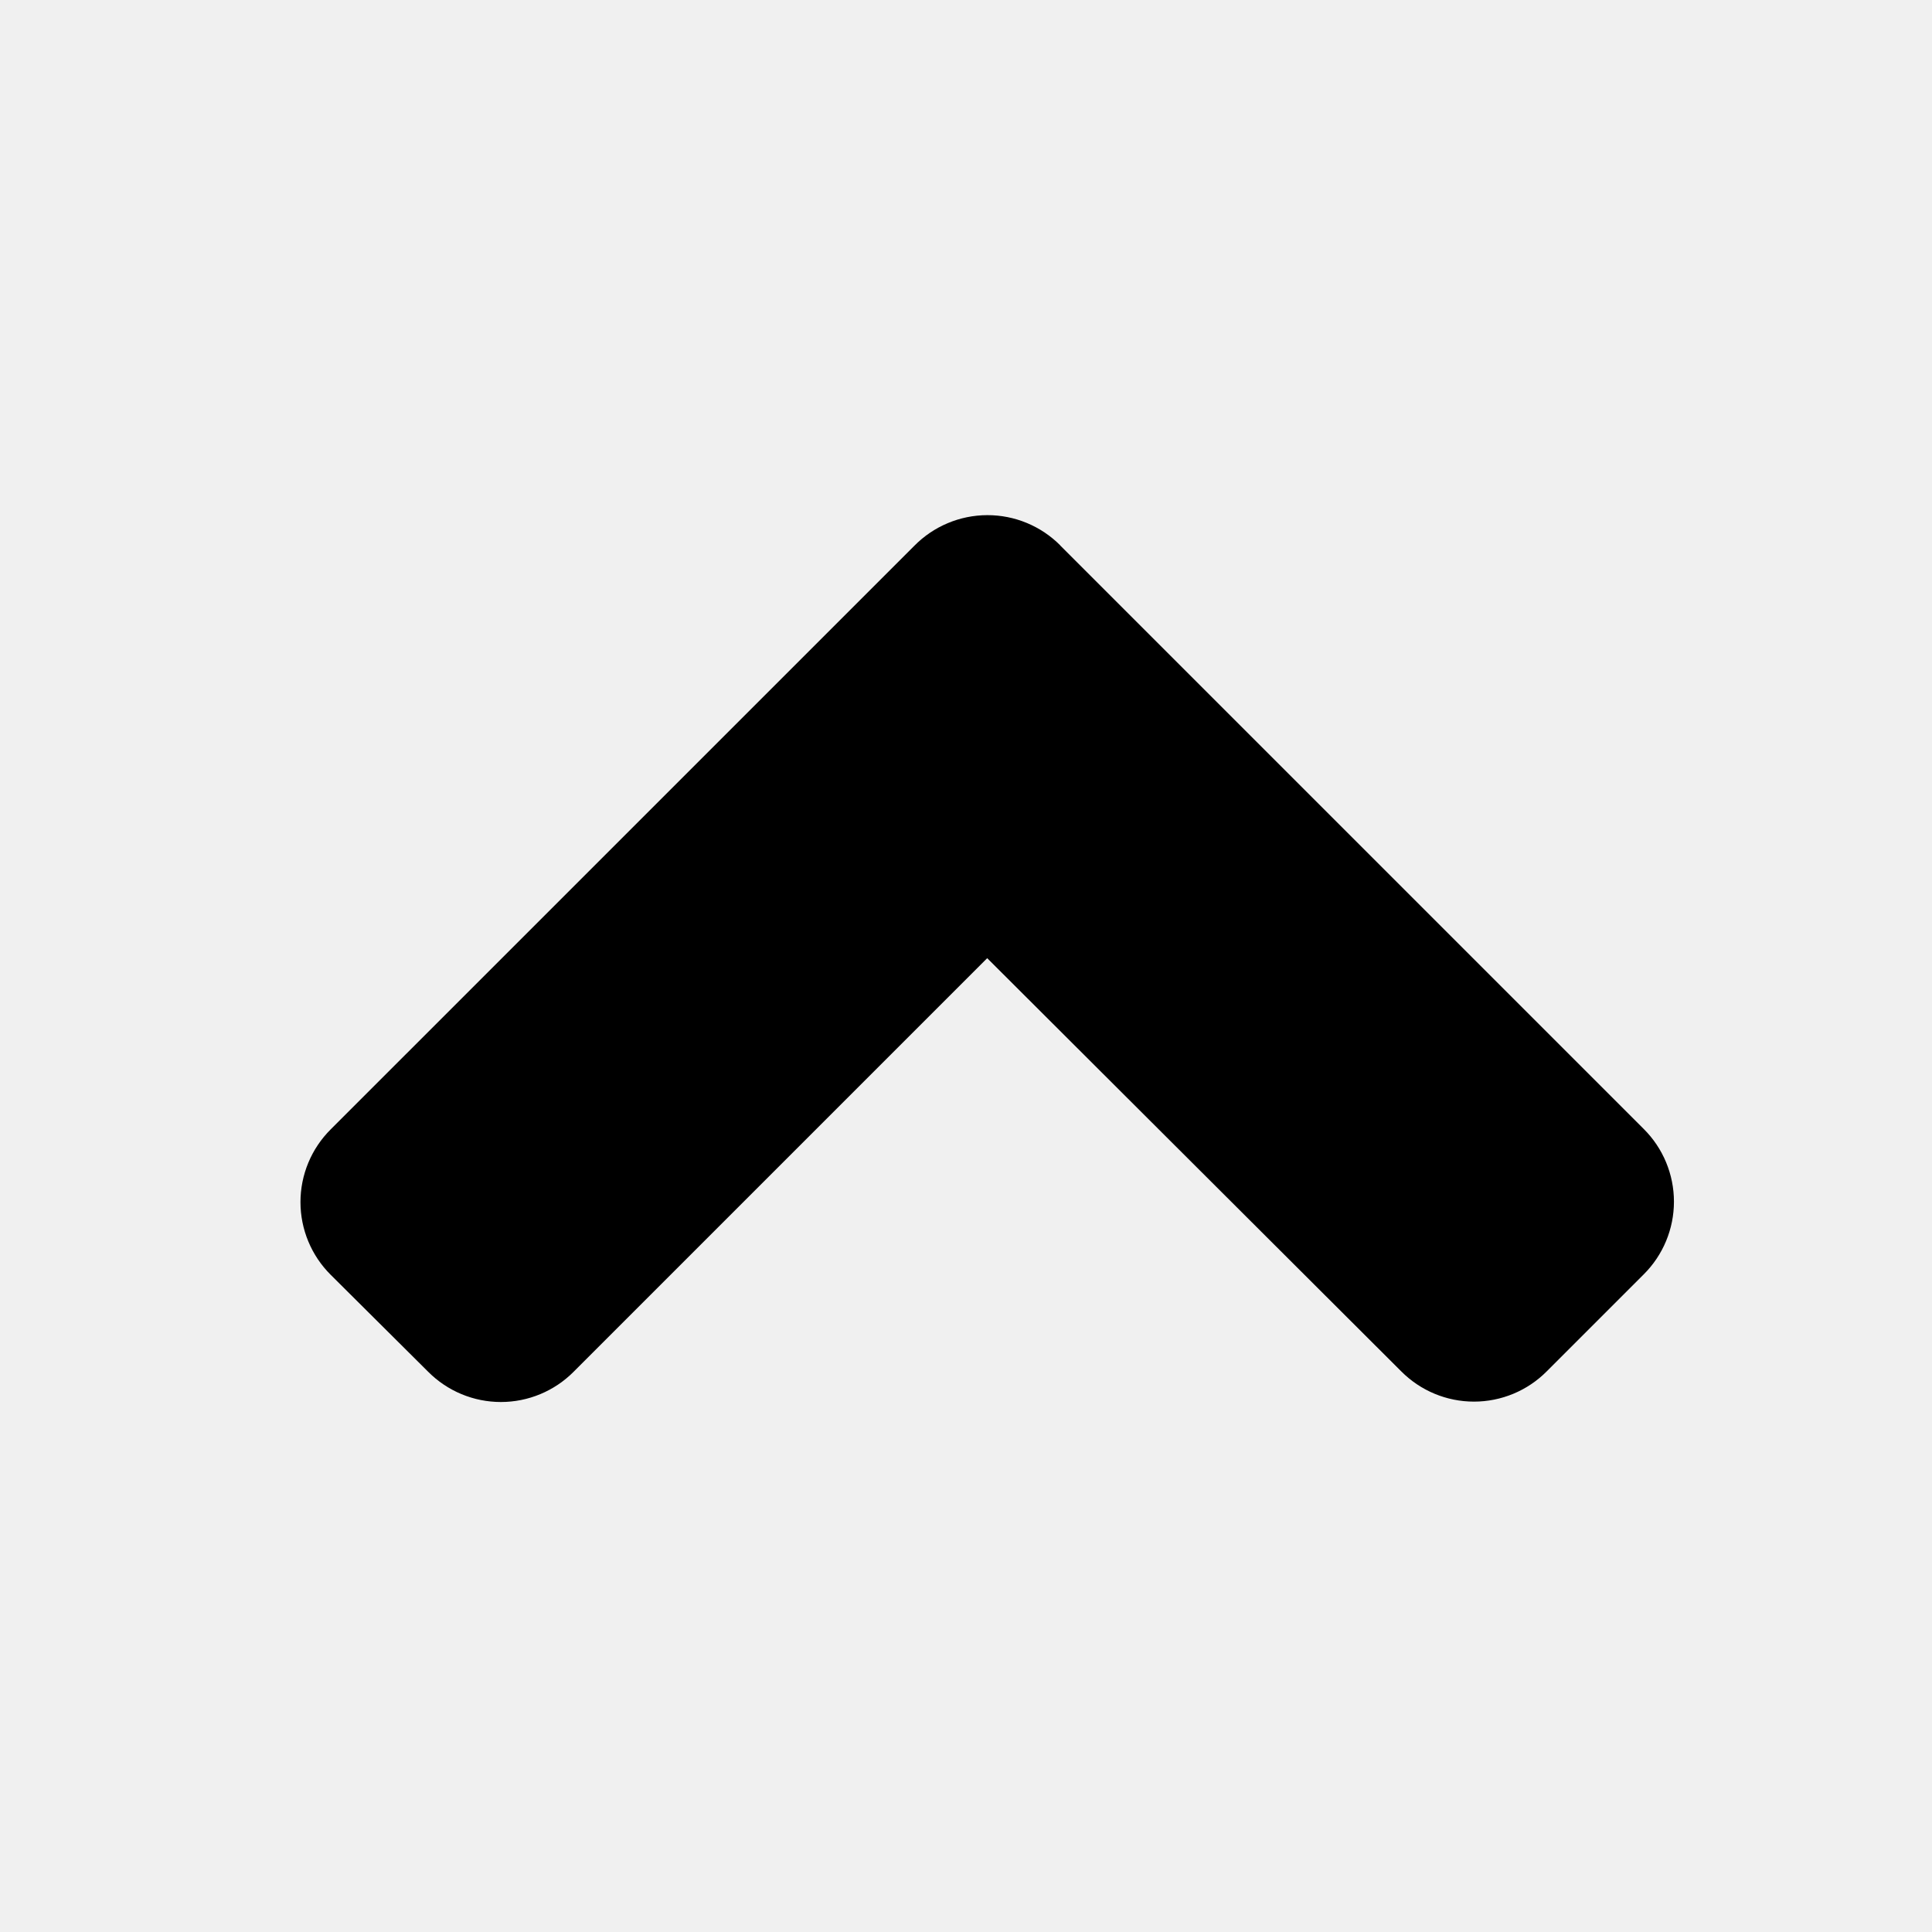
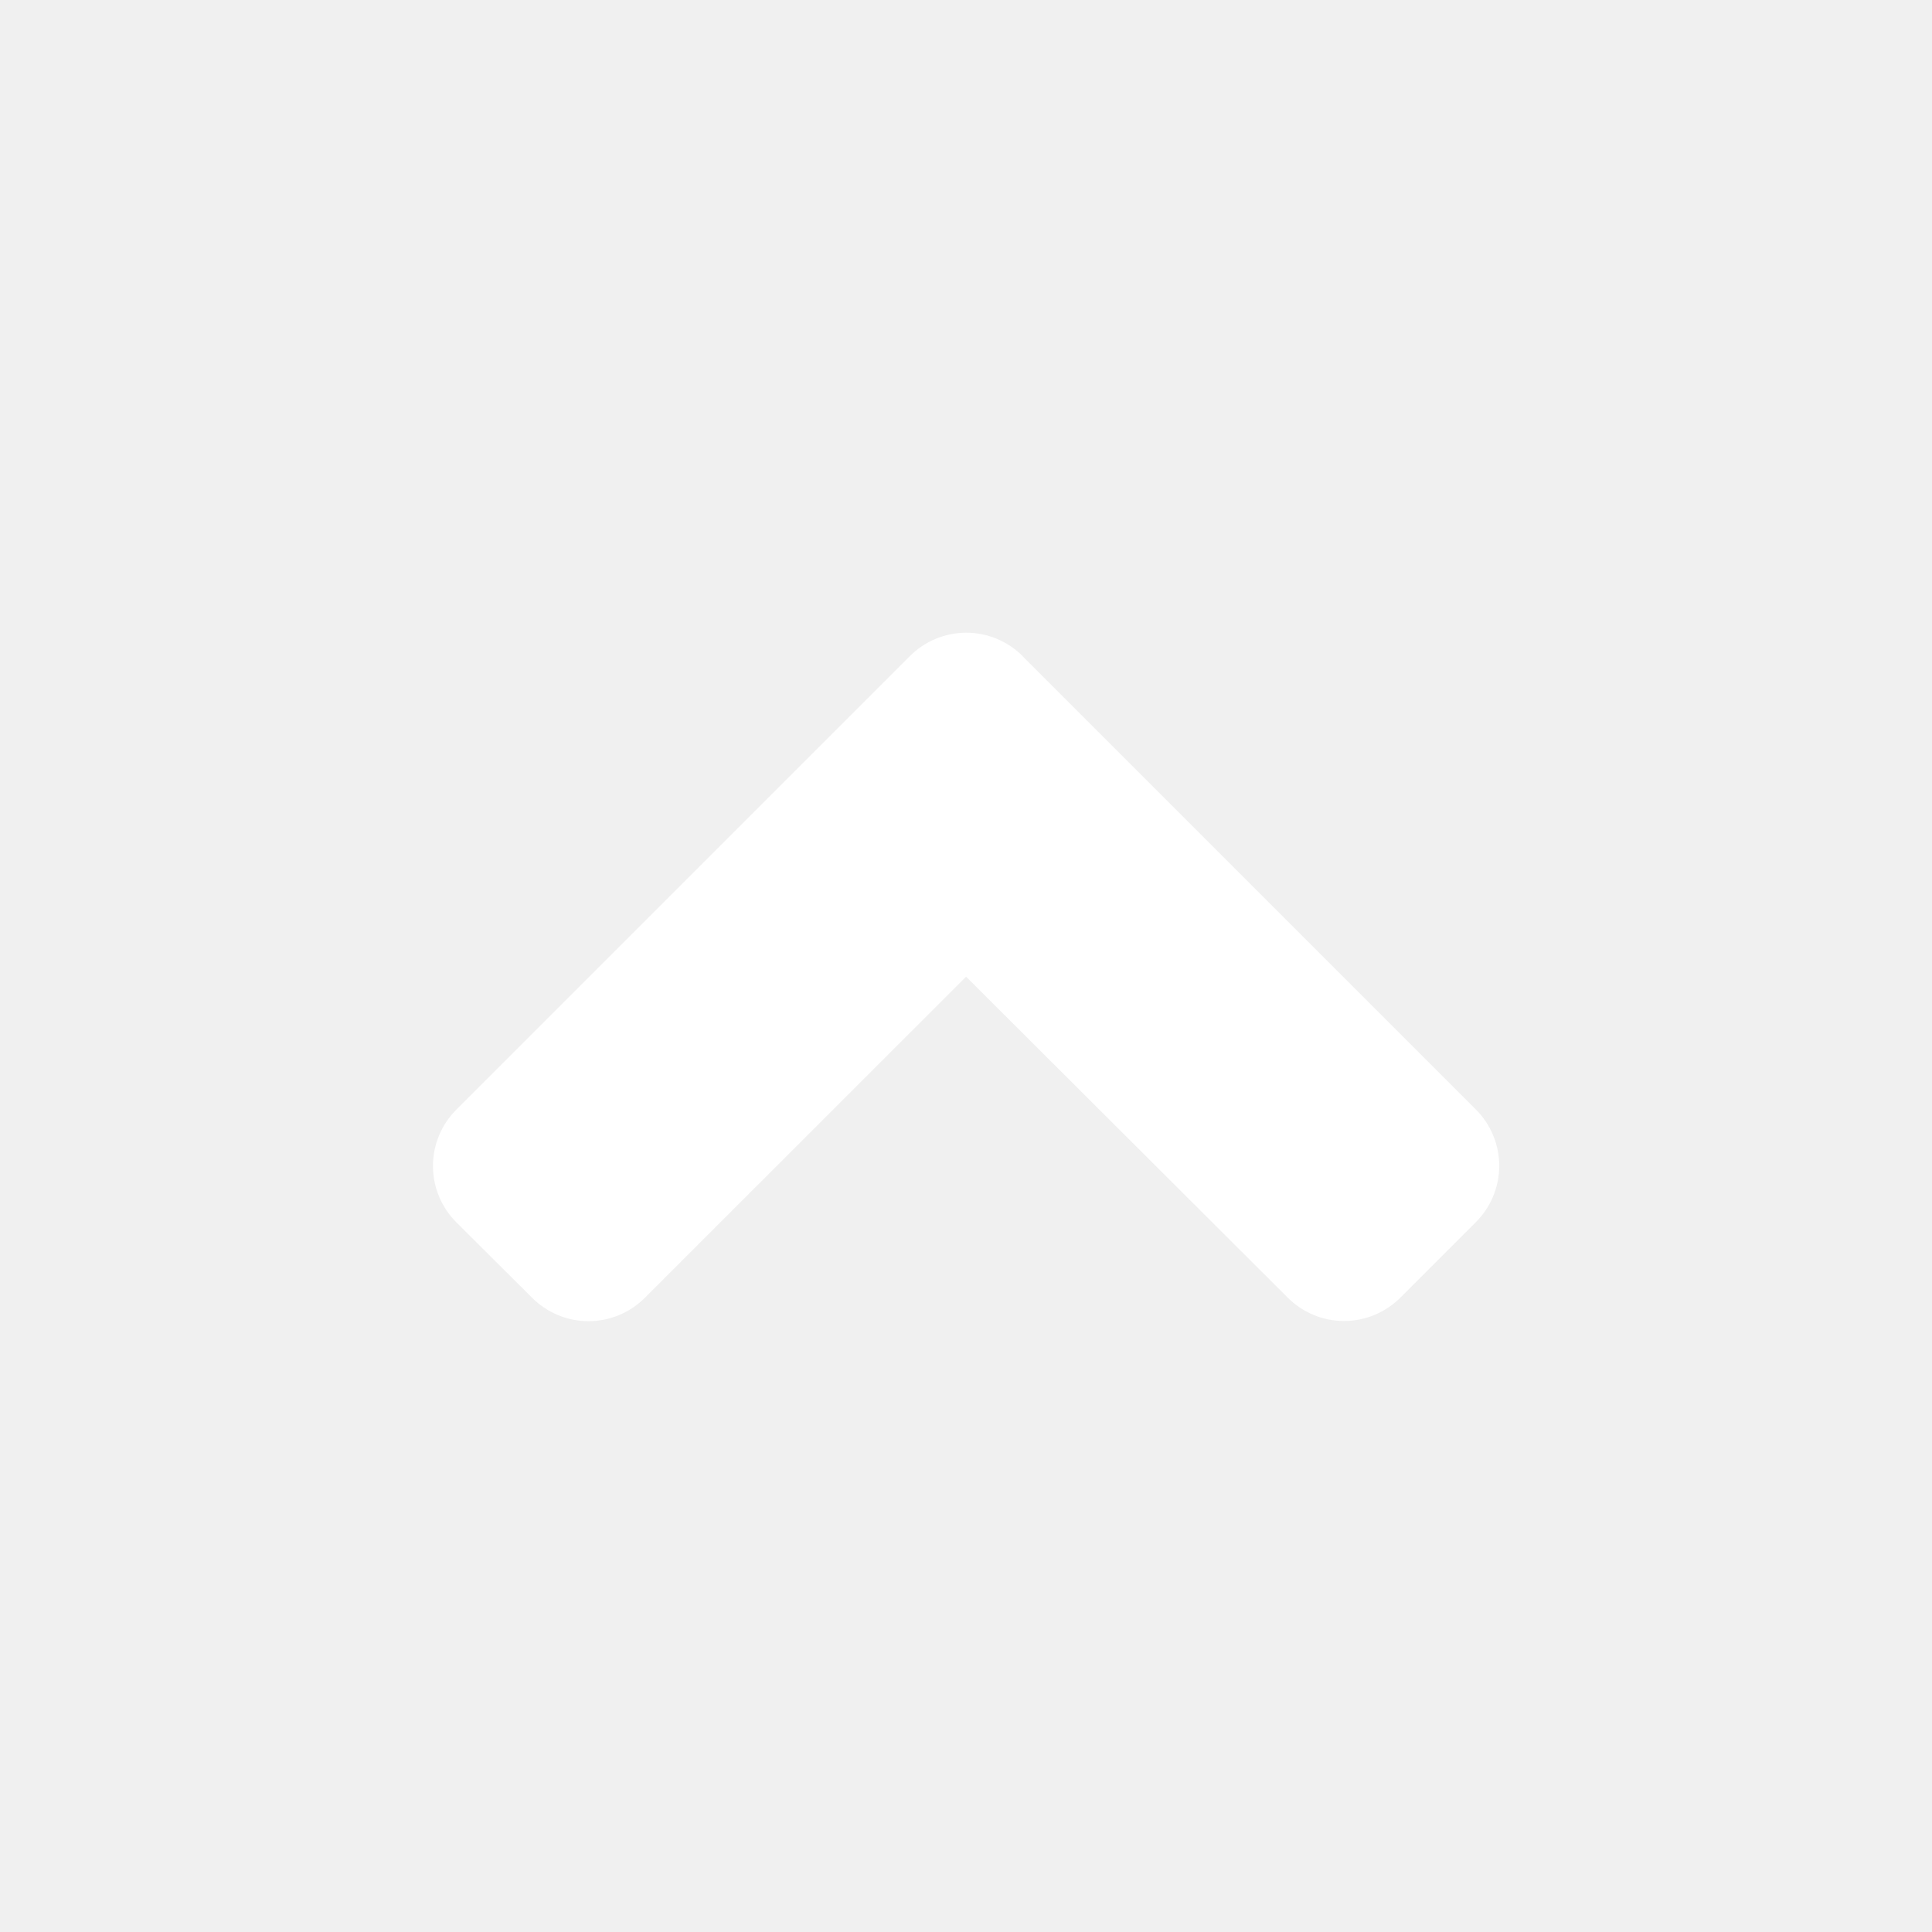
- <svg xmlns="http://www.w3.org/2000/svg" width="45" height="45" viewBox="0 0 45 45">
-   <g id="Group_114" data-name="Group 114" transform="translate(2131 1399)">
-     <path id="Icon_awesome-angle-up" data-name="Icon awesome-angle-up" d="M17.69,11.437,31.282,25.029a2.389,2.389,0,0,1,0,3.388l-2.259,2.259a2.389,2.389,0,0,1-3.388,0l-9.644-9.624L6.358,30.685a2.389,2.389,0,0,1-3.388,0L.7,28.427a2.389,2.389,0,0,1,0-3.388L14.293,11.447a2.392,2.392,0,0,1,3.4-.01Z" transform="translate(-2123.997 -1397.734)" />
-     <rect id="Rectangle_38" data-name="Rectangle 38" width="45" height="45" transform="translate(-2131 -1399)" fill="none" />
+ <svg xmlns="http://www.w3.org/2000/svg" width="58" height="58" viewBox="0 0 58 58">
+   <g id="Group_113" data-name="Group 113" transform="translate(2131 1399)">
+     <rect id="Rectangle_38" data-name="Rectangle 38" width="58" height="58" transform="translate(-2131 -1399)" fill="none" />
+     <path fill="white" id="Icon_awesome-angle-up" data-name="Icon awesome-angle-up" d="M17.7,11.438l13.6,13.6a2.389,2.389,0,0,1,0,3.389l-2.259,2.259a2.389,2.389,0,0,1-3.389,0L16,21.055,6.359,30.692a2.389,2.389,0,0,1-3.389,0L.7,28.432a2.389,2.389,0,0,1,0-3.389l13.6-13.6a2.392,2.392,0,0,1,3.4-.01Z" transform="translate(-2117.997 -1390.734)" />
  </g>
</svg>
